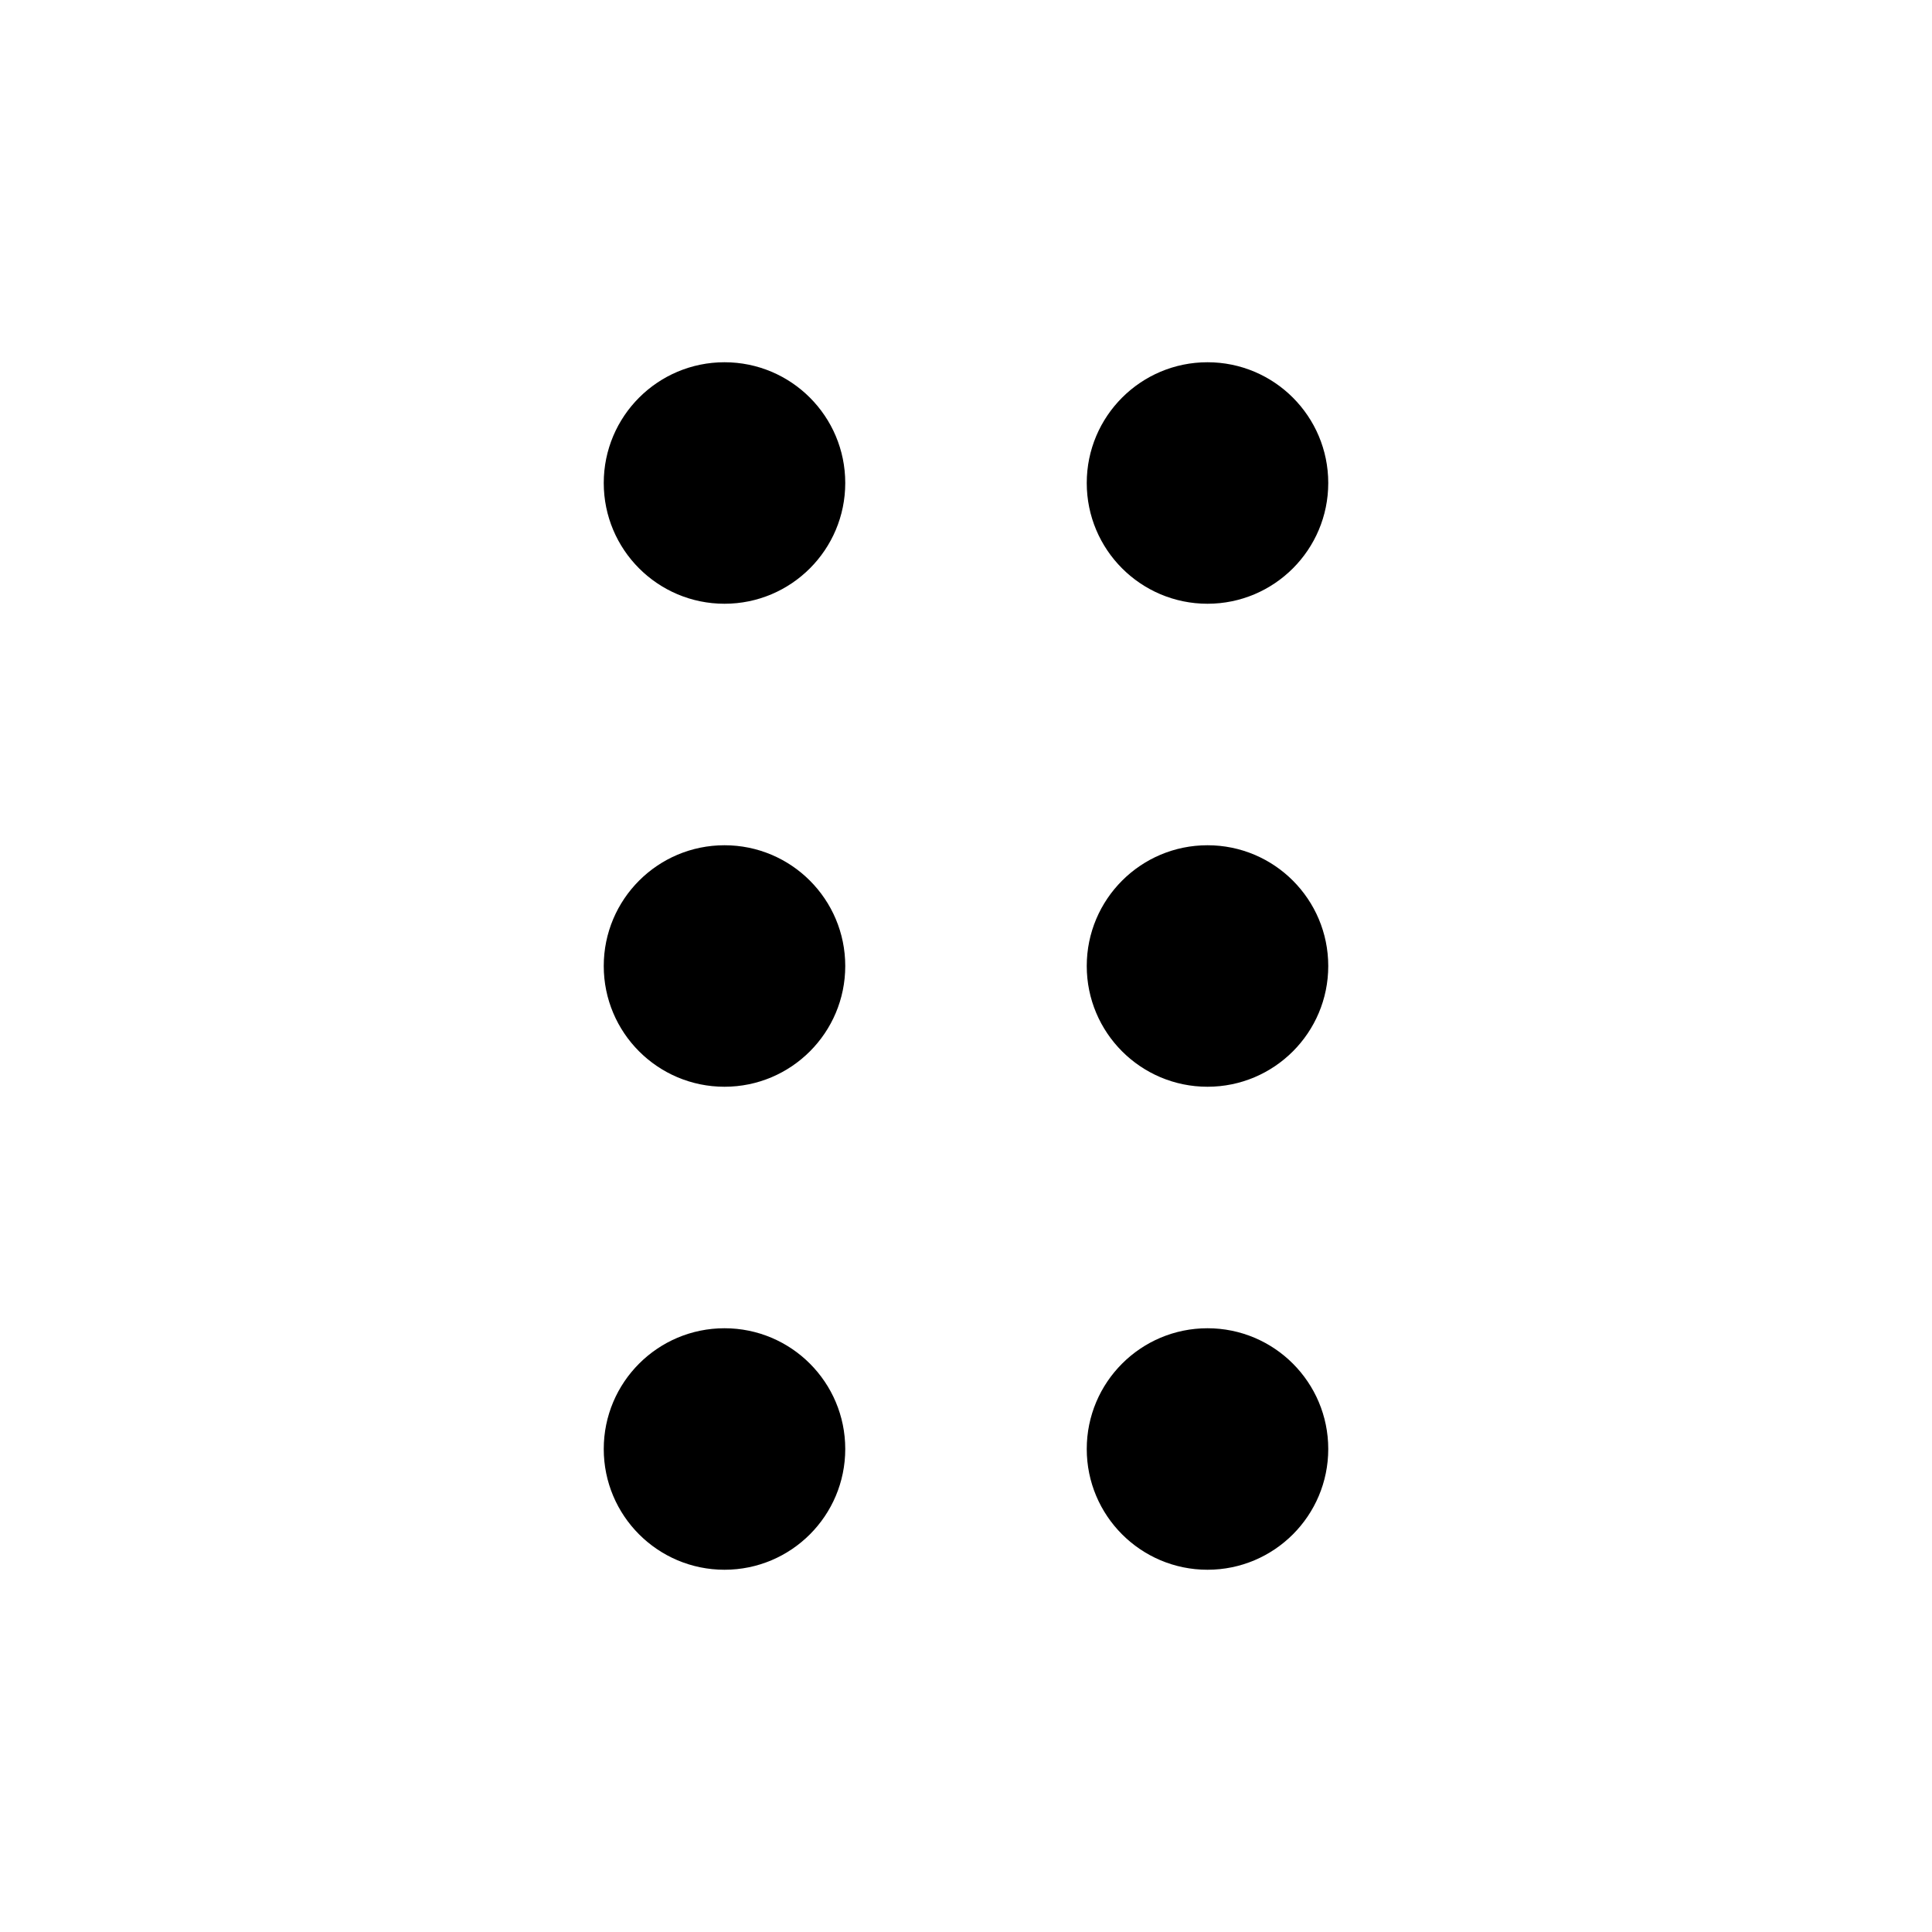
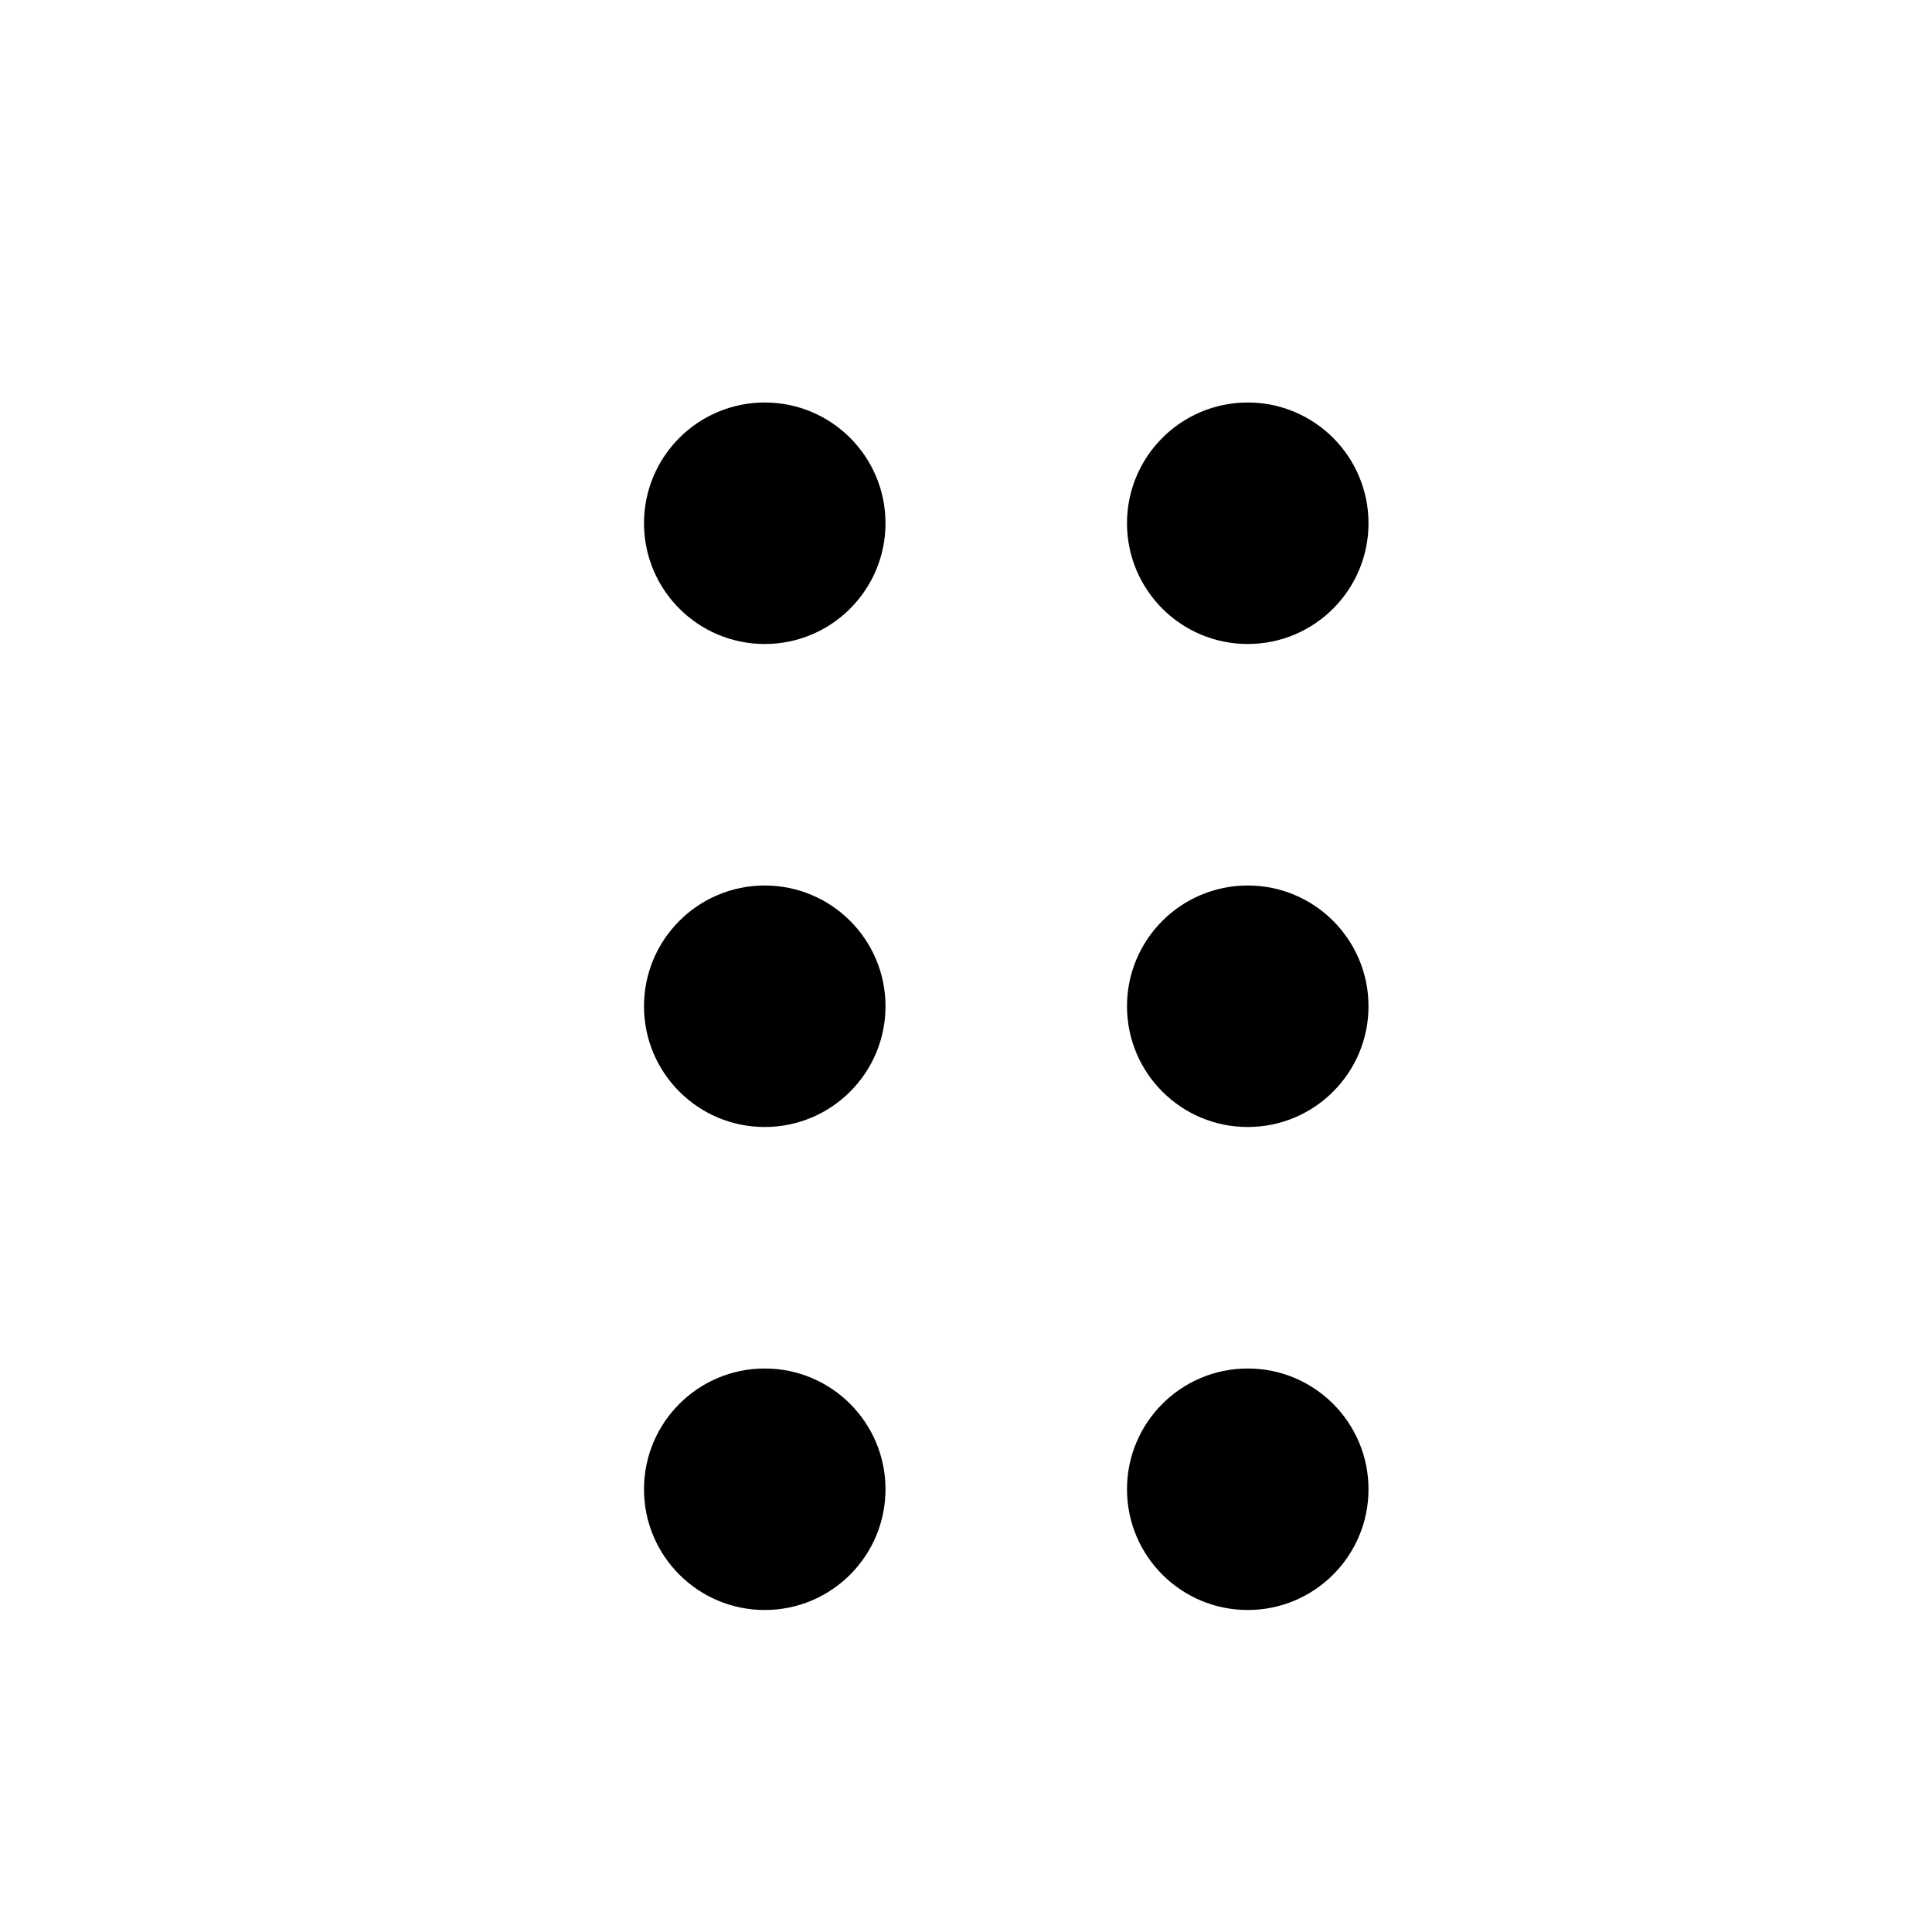
<svg xmlns="http://www.w3.org/2000/svg" width="24" height="24" viewBox="0 0 24 24">
-   <circle fill="#000" cx="9" cy="6" r="1.5" />
-   <circle fill="#000" cx="15" cy="6" r="1.5" />
-   <circle fill="#000" cx="9" cy="12" r="1.5" />
-   <circle fill="#000" cx="15" cy="12" r="1.5" />
-   <circle fill="#000" cx="9" cy="18" r="1.5" />
-   <circle fill="#000" cx="15" cy="18" r="1.5" />
+   <path fill="#000" d="M8 6.5A1.5 1.5 0 1 0 11 6.5A1.5 1.5 0 1 0 8 6.5Z" />
+   <path fill="#000" d="M8 12.5A1.5 1.5 0 1 0 11 12.5A1.5 1.5 0 1 0 8 12.5Z" />
+   <path fill="#000" d="M8 18.5A1.5 1.5 0 1 0 11 18.5A1.5 1.5 0 1 0 8 18.5Z" />
+   <path fill="#000" d="M14 6.5A1.5 1.5 0 1 0 17 6.5A1.5 1.5 0 1 0 14 6.5Z" />
+   <path fill="#000" d="M14 12.5A1.5 1.5 0 1 0 17 12.5A1.5 1.5 0 1 0 14 12.5Z" />
+   <path fill="#000" d="M14 18.5A1.5 1.5 0 1 0 17 18.5A1.5 1.5 0 1 0 14 18.5Z" />
</svg>
